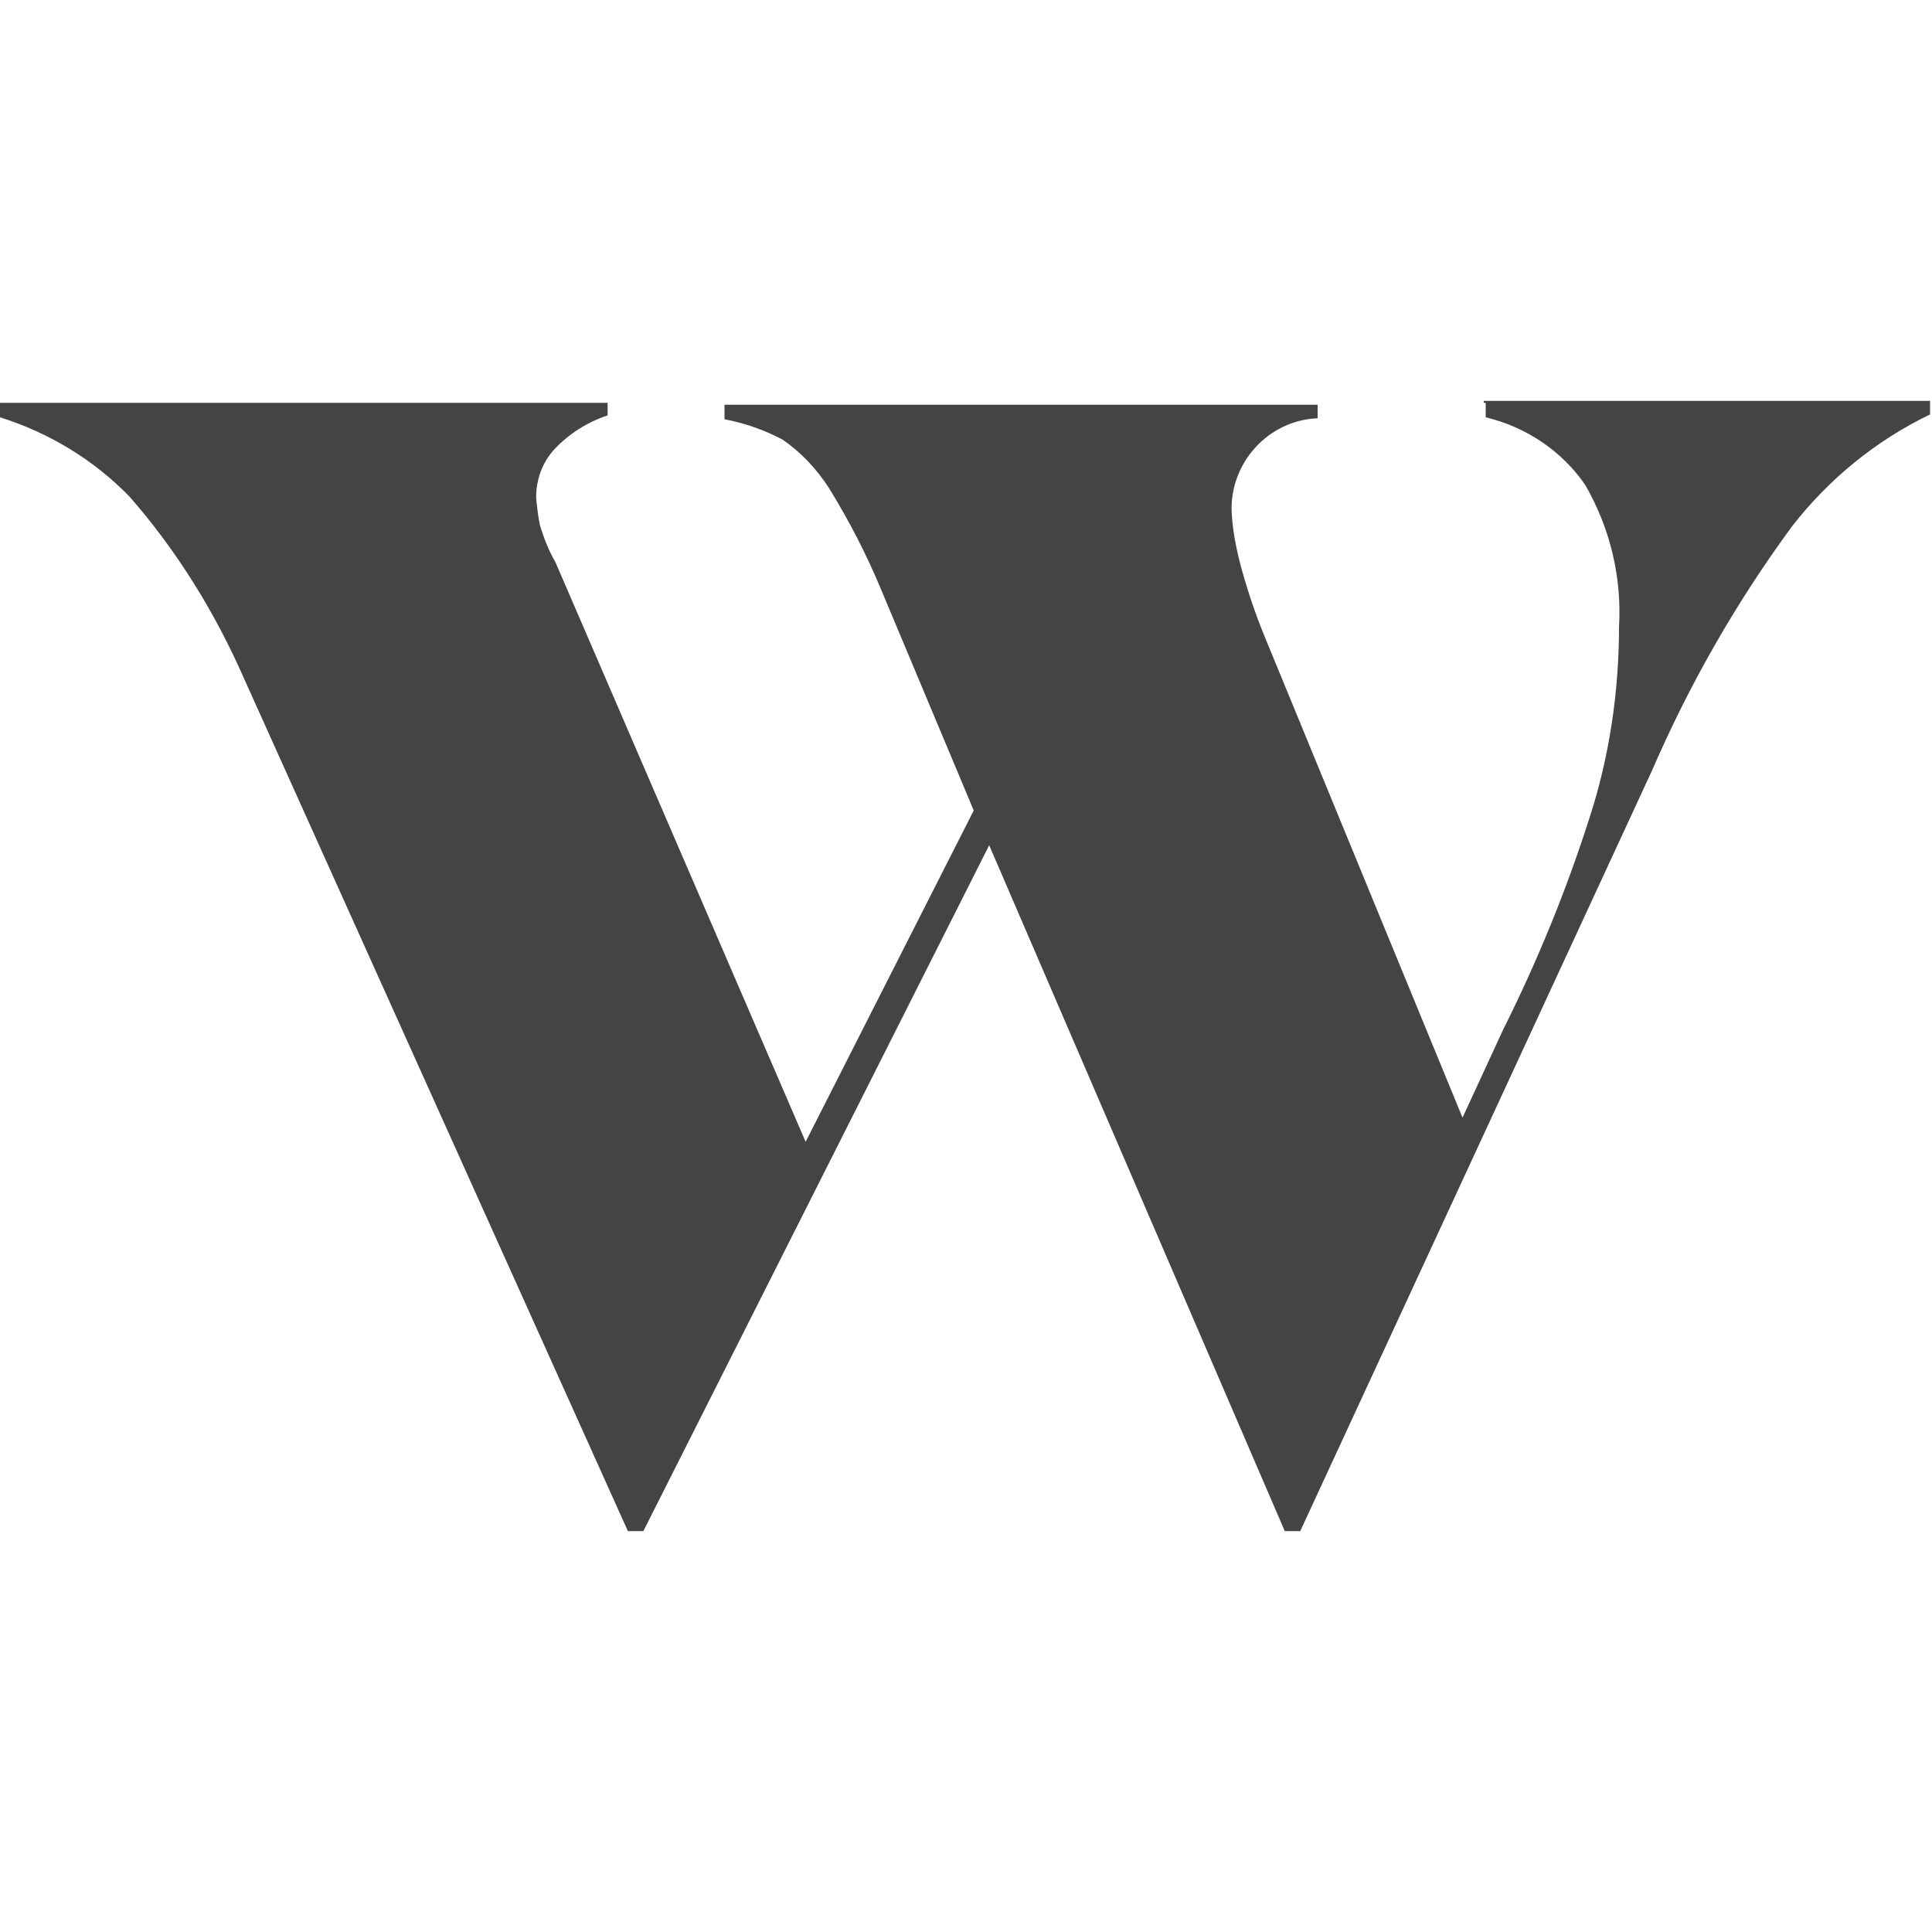
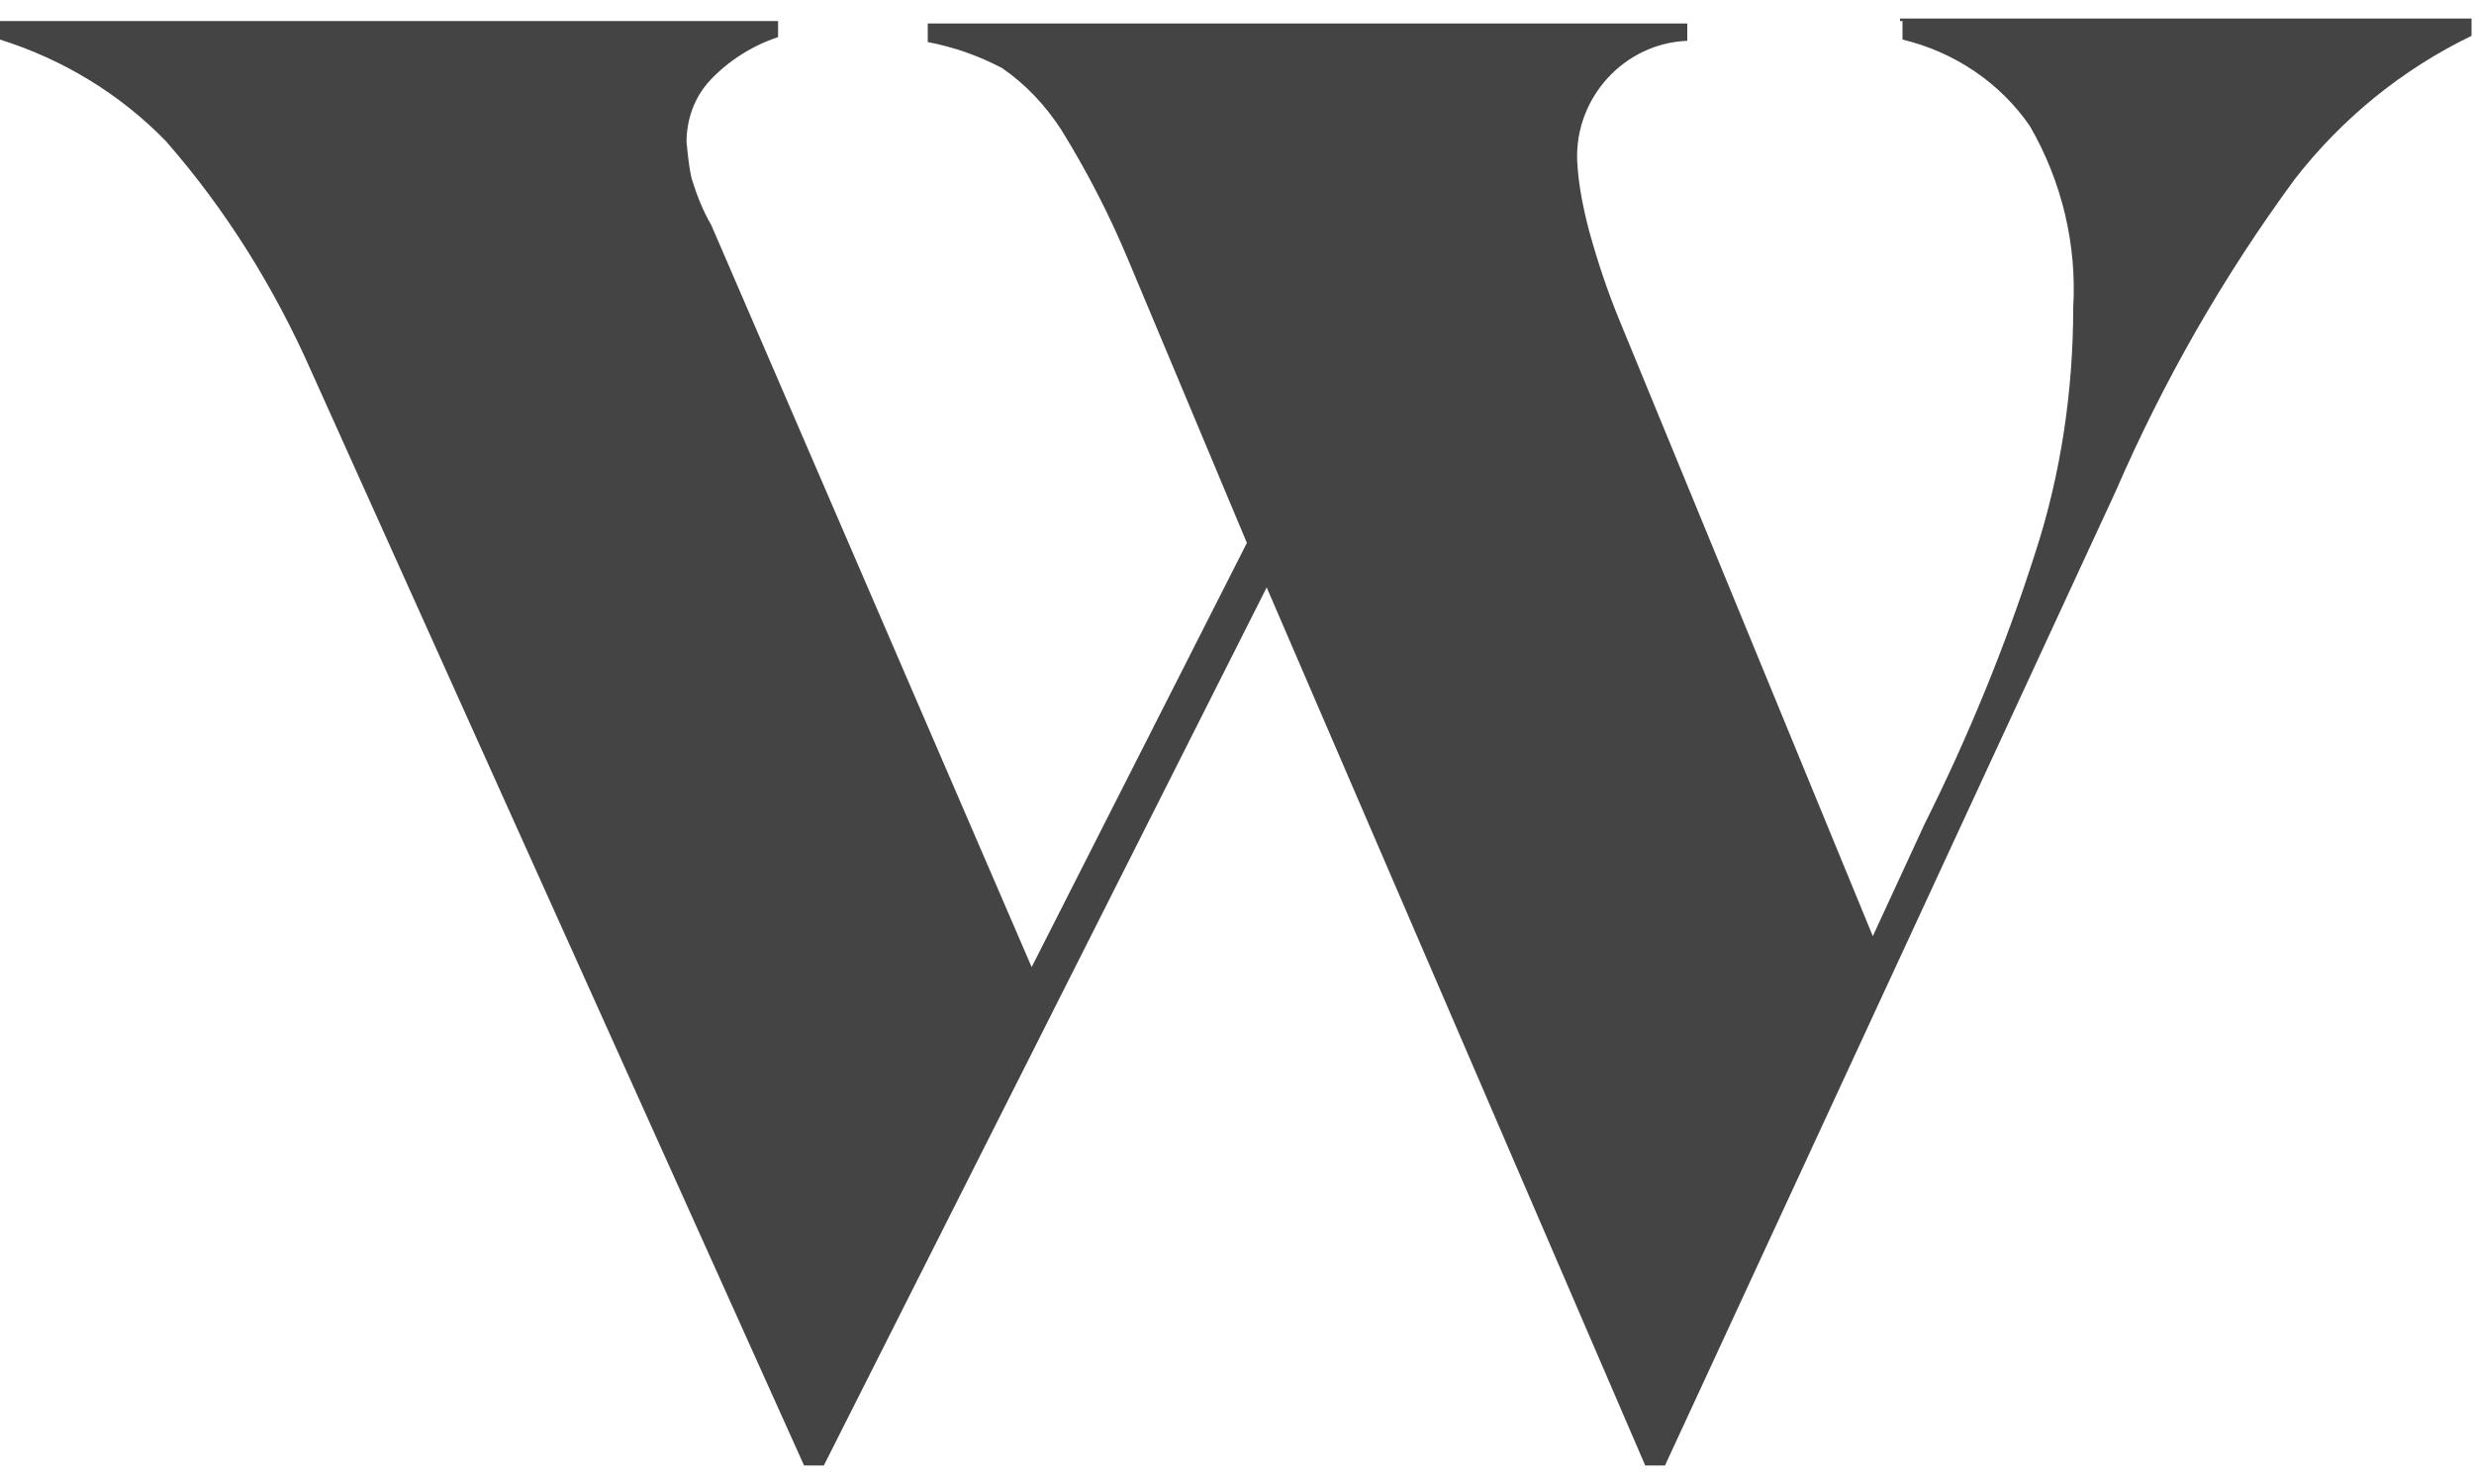
- <svg xmlns="http://www.w3.org/2000/svg" version="1.1" id="wealthsimple" x="0px" y="0px" viewBox="0 0 200 200" style="enable-background:new 0 0 200 200;" xml:space="preserve">
+ <svg xmlns="http://www.w3.org/2000/svg" version="1.1" id="wealthsimple" x="0px" y="0px" viewBox="0 40 200 120" style="enable-background:new 0 0 200 200;" xml:space="preserve">
  <style type="text/css">
	.ws{fill-rule:evenodd;clip-rule:evenodd;fill:#444444;}
</style>
  <path class="ws" d="M153.8,41.7v1.5c4.2,1,7.9,3.5,10.3,7c2.6,4.5,3.8,9.6,3.5,14.7c0,6.7-1,13.5-3.1,19.9  c-2.4,7.5-5.4,14.8-8.9,21.8l-4.2,9.1l-20.4-49.6c-1-2.4-1.8-4.8-2.5-7.3c-0.5-1.9-0.9-3.8-1-5.8c-0.2-5.1,3.8-9.5,8.9-9.7  c0,0,0,0,0,0v-1.4H75v1.5c2.1,0.4,4.1,1.1,6,2.1c1.9,1.3,3.5,3,4.8,5c2.1,3.4,3.9,6.9,5.4,10.5l9.6,22.9l-17.4,34.3L57.5,58.2  c-0.7-1.2-1.2-2.5-1.6-3.8c-0.2-0.9-0.3-1.9-0.4-2.9c0-1.8,0.6-3.6,1.9-5c1.5-1.6,3.4-2.8,5.5-3.5v-1.3H0v1.5  c5.1,1.6,9.7,4.4,13.4,8.2c4.9,5.6,8.8,11.9,11.8,18.7L65,158.5h1.6l35.8-71l30.6,71h1.6l36.4-78.7c3.9-9,8.7-17.4,14.5-25.3  c3.8-4.9,8.7-8.9,14.3-11.6v-1.4h-46.2V41.7z" />
</svg>
